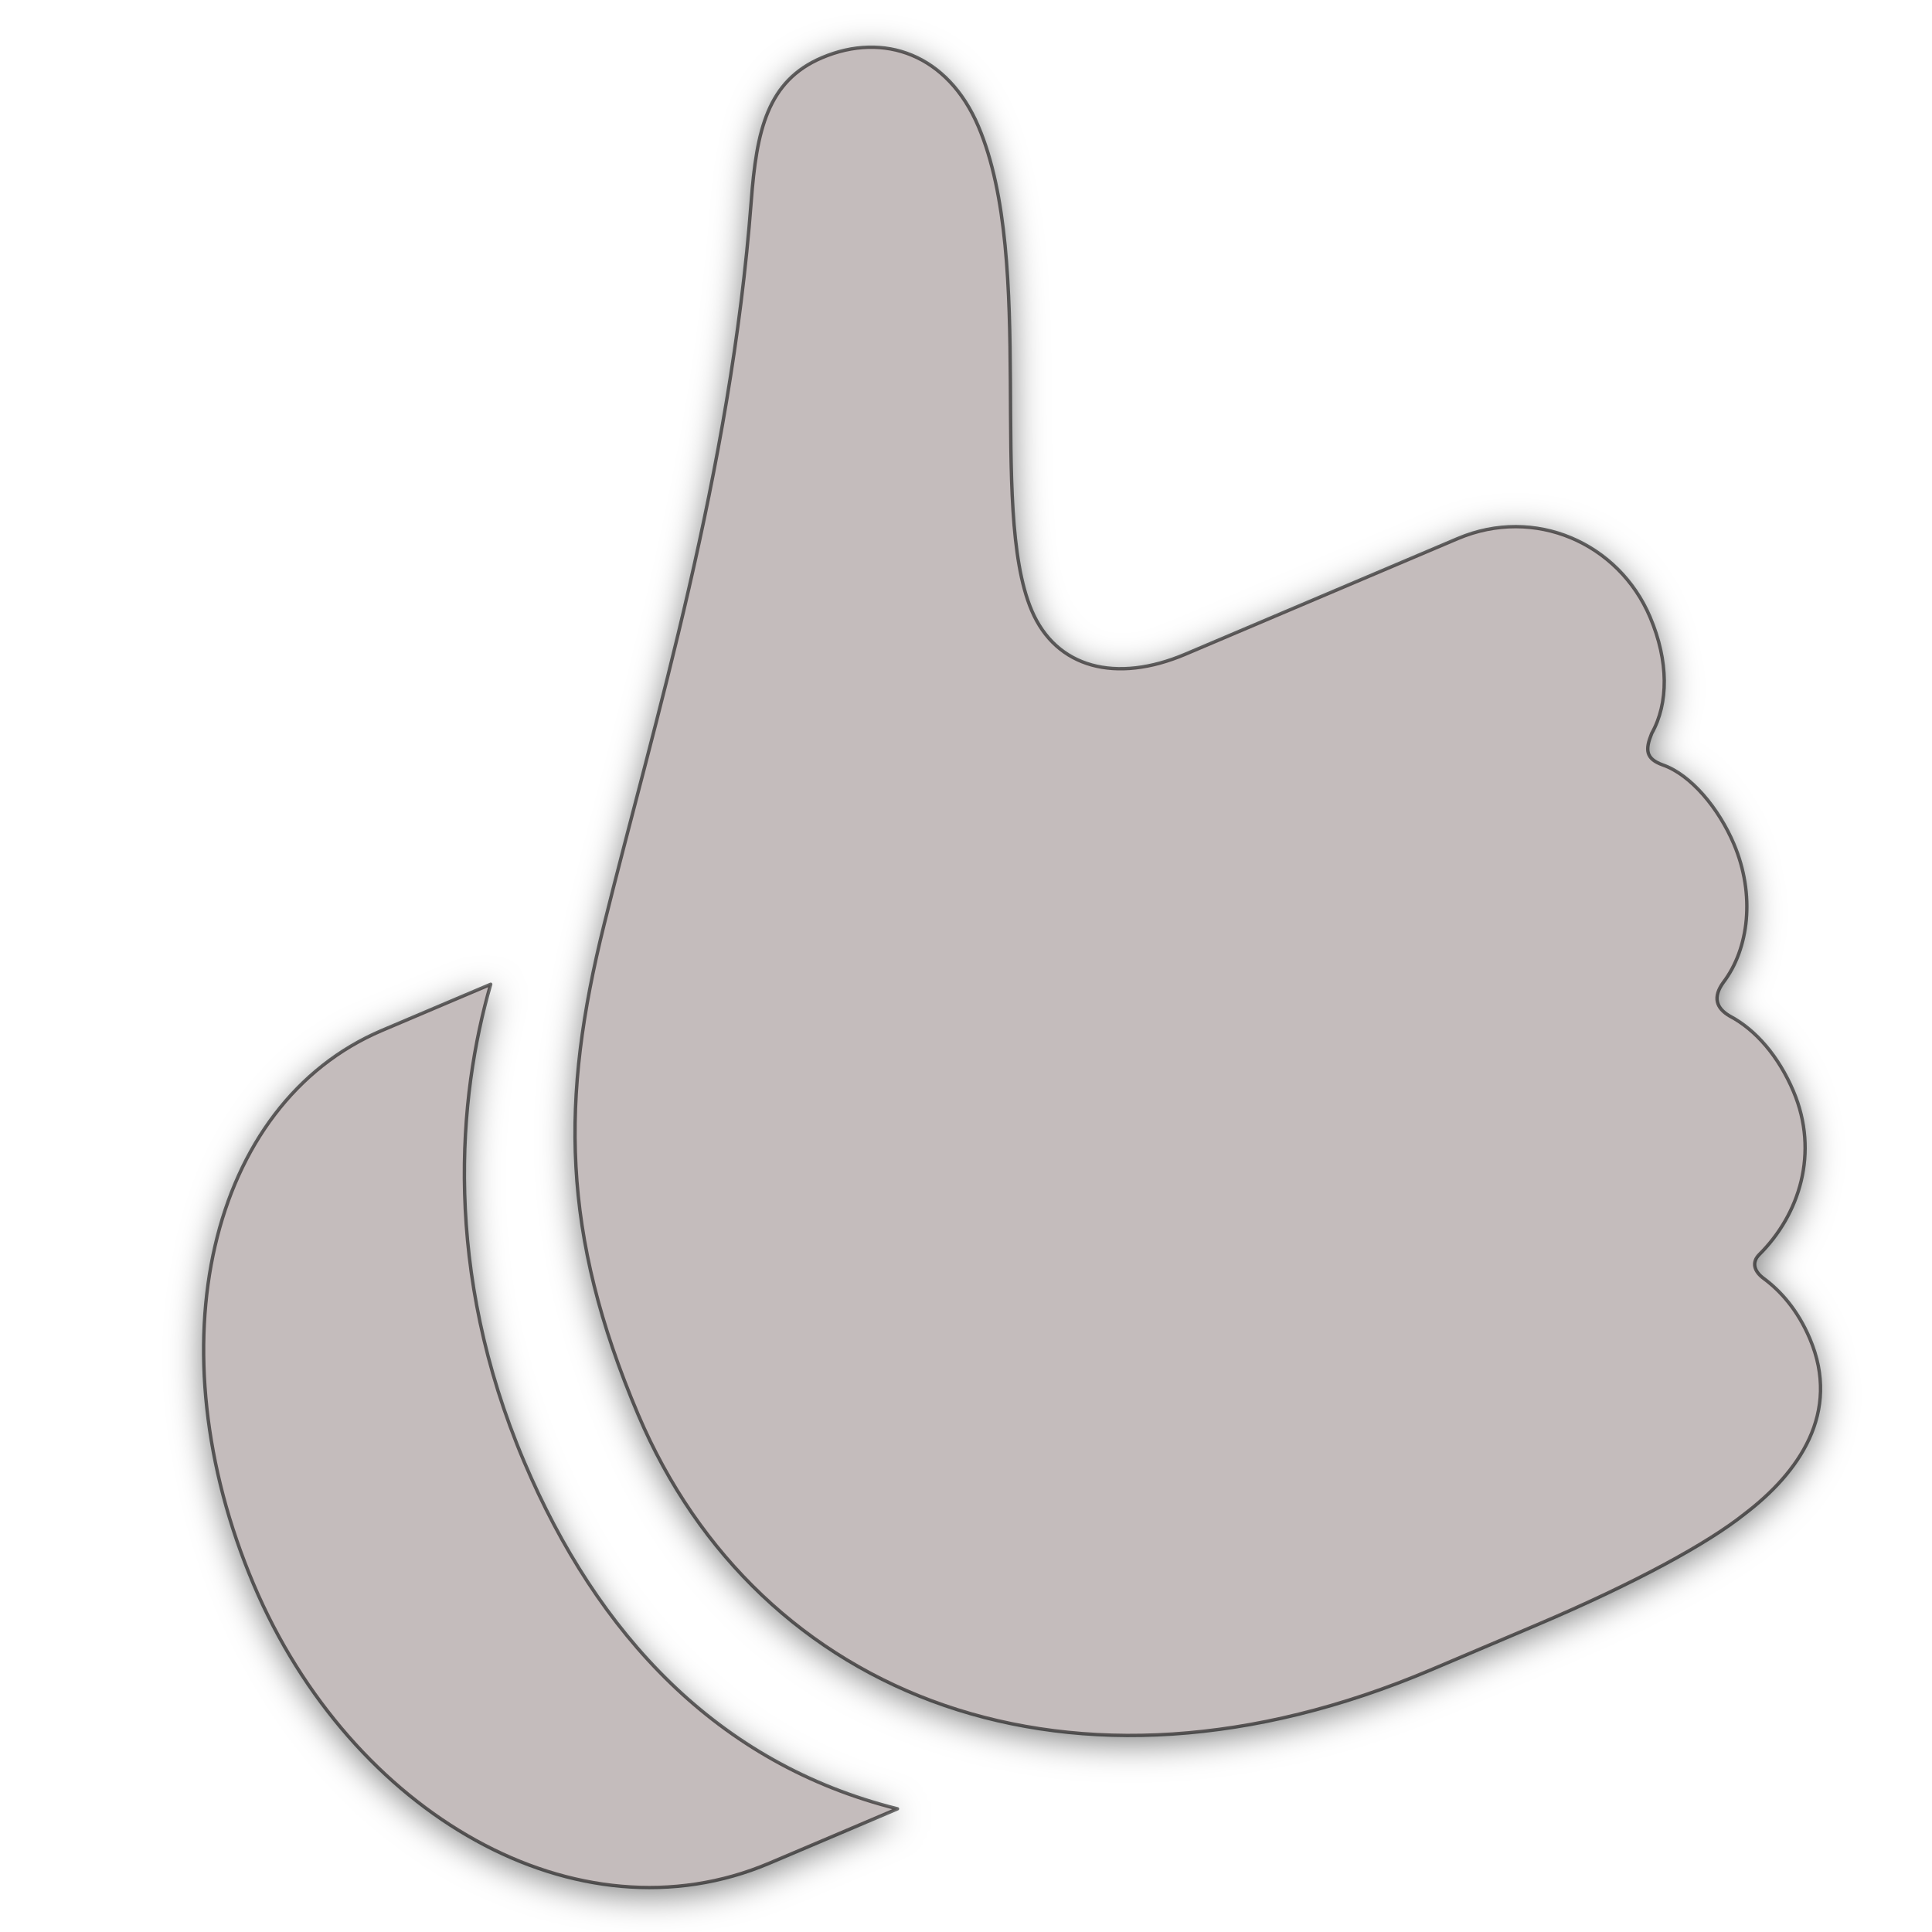
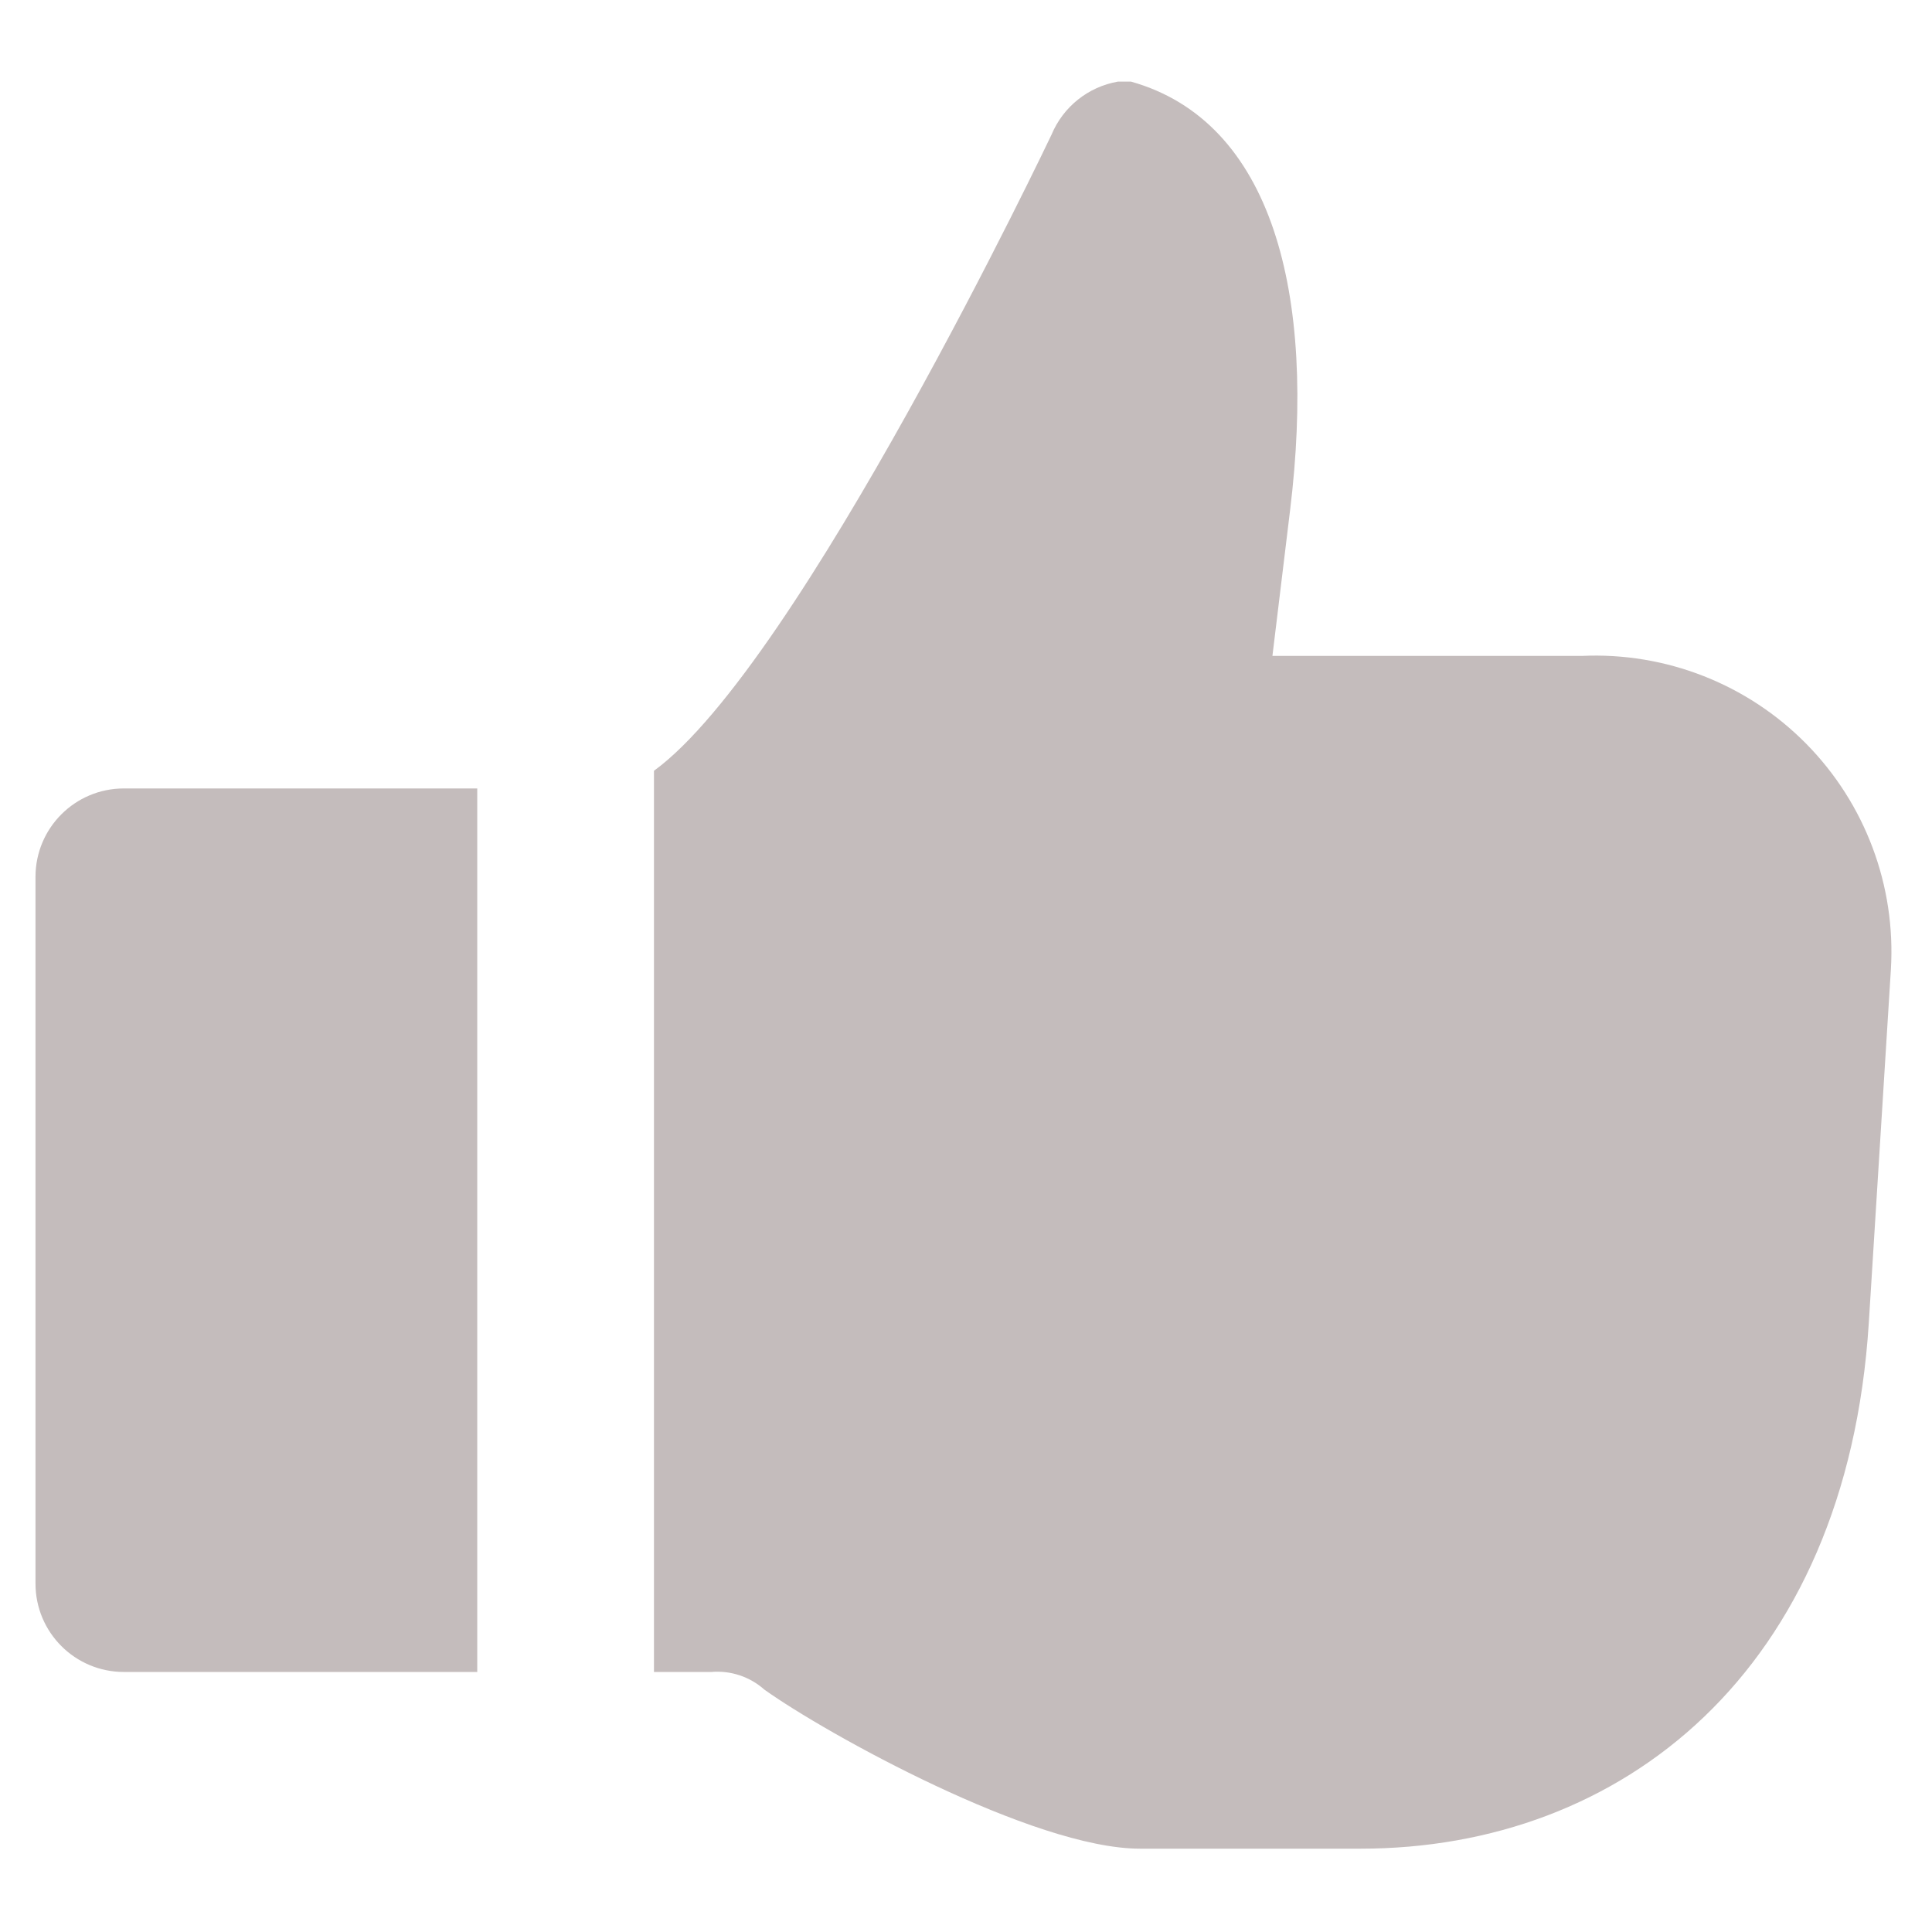
<svg xmlns="http://www.w3.org/2000/svg" width="381" height="381" viewBox="0 0 381 381">
-   <g id="-copy">
-     <filter id="filter1" x="0" y="0" width="381" height="381" filterUnits="userSpaceOnUse" primitiveUnits="userSpaceOnUse" color-interpolation-filters="sRGB">
-       <feGaussianBlur stdDeviation="3.345" />
-       <feOffset dx="-0" dy="1.338" result="offsetblur" />
-       <feFlood flood-color="#000000" flood-opacity="0.5" />
-       <feComposite in2="offsetblur" operator="in" />
-       <feMerge>
-         <feMergeNode />
-         <feMergeNode in="SourceGraphic" />
-       </feMerge>
-     </filter>
-     <path id="path1" fill="#c4bcbc" stroke="#000000" stroke-width="0.669" stroke-opacity="0.557" stroke-linecap="round" stroke-linejoin="round" filter="url(#filter1)" d="M 125.848 278.967 C 149.532 334.764 211.28 359.397 282.26 329.268 L 302.946 320.487 C 322.684 312.109 336.843 304.307 344.037 298.566 C 354.704 290.454 363.111 278.598 356.908 263.985 C 354.491 258.291 351.12 254.571 347.853 252.15 C 345.909 250.735 345.373 248.947 346.949 247.382 C 354.827 239.558 358.822 227.335 353.666 215.189 C 350.766 208.357 346.29 203.089 341.101 200.364 C 338.427 198.812 337.731 196.643 339.852 193.727 C 344.884 187.112 346.193 176.477 341.923 166.418 C 338.942 159.396 333.443 152.771 327.927 150.857 C 324.493 149.627 324.417 147.867 325.728 144.623 C 329.052 138.733 329.108 130.422 325.402 121.692 C 319.199 107.078 302.656 99.765 287.473 106.21 L 233.764 129.008 C 220.099 134.809 208.279 131.763 203.446 120.375 C 194.826 100.068 204.387 51.886 192.947 24.936 C 186.905 10.702 174.251 6.219 162.105 11.374 C 151.287 15.966 149.195 25.813 148.146 39.698 C 144.061 93.395 129.111 142.073 119.117 182.377 C 110.606 216.675 110.622 243.098 125.848 278.967 Z M 50.038 312.491 C 69.211 357.659 113.79 383.533 151.747 367.421 L 176.989 356.706 C 141.42 347.839 117.793 322.255 103.373 288.283 C 87.341 250.516 90.303 216.334 96.769 194.103 L 75.323 203.206 C 41.161 217.707 30.139 265.613 50.038 312.491 Z" />
-   </g>
-   <g id="g1" />
+   <path id="Path" fill="#c4bcbc" stroke="none" d="M 311.91 129.351 L 250.928 129.351 L 254.413 100.602 C 259.64 57.915 250.928 23.939 223.05 16.098 L 220.437 16.098 C 214.583 17.126 209.657 21.067 207.369 26.552 C 207.369 26.552 157.713 131.093 128.964 152.001 L 128.964 329.72 L 140.289 329.72 C 144.105 329.396 147.885 330.657 150.743 333.205 C 162.94 341.917 203.885 364.567 224.793 364.567 L 268.351 364.567 C 319.75 364.567 364.18 329.72 368.536 260.898 L 368.536 260.898 L 372.892 191.204 C 373.899 174.664 367.829 158.476 356.196 146.677 C 344.562 134.877 328.462 128.578 311.91 129.351 Z M 7 172.909 L 7 312.297 C 7 321.919 14.801 329.72 24.423 329.72 L 94.117 329.72 L 94.117 155.486 L 24.423 155.486 C 14.801 155.486 7 163.287 7 172.909 Z" />
</svg>
